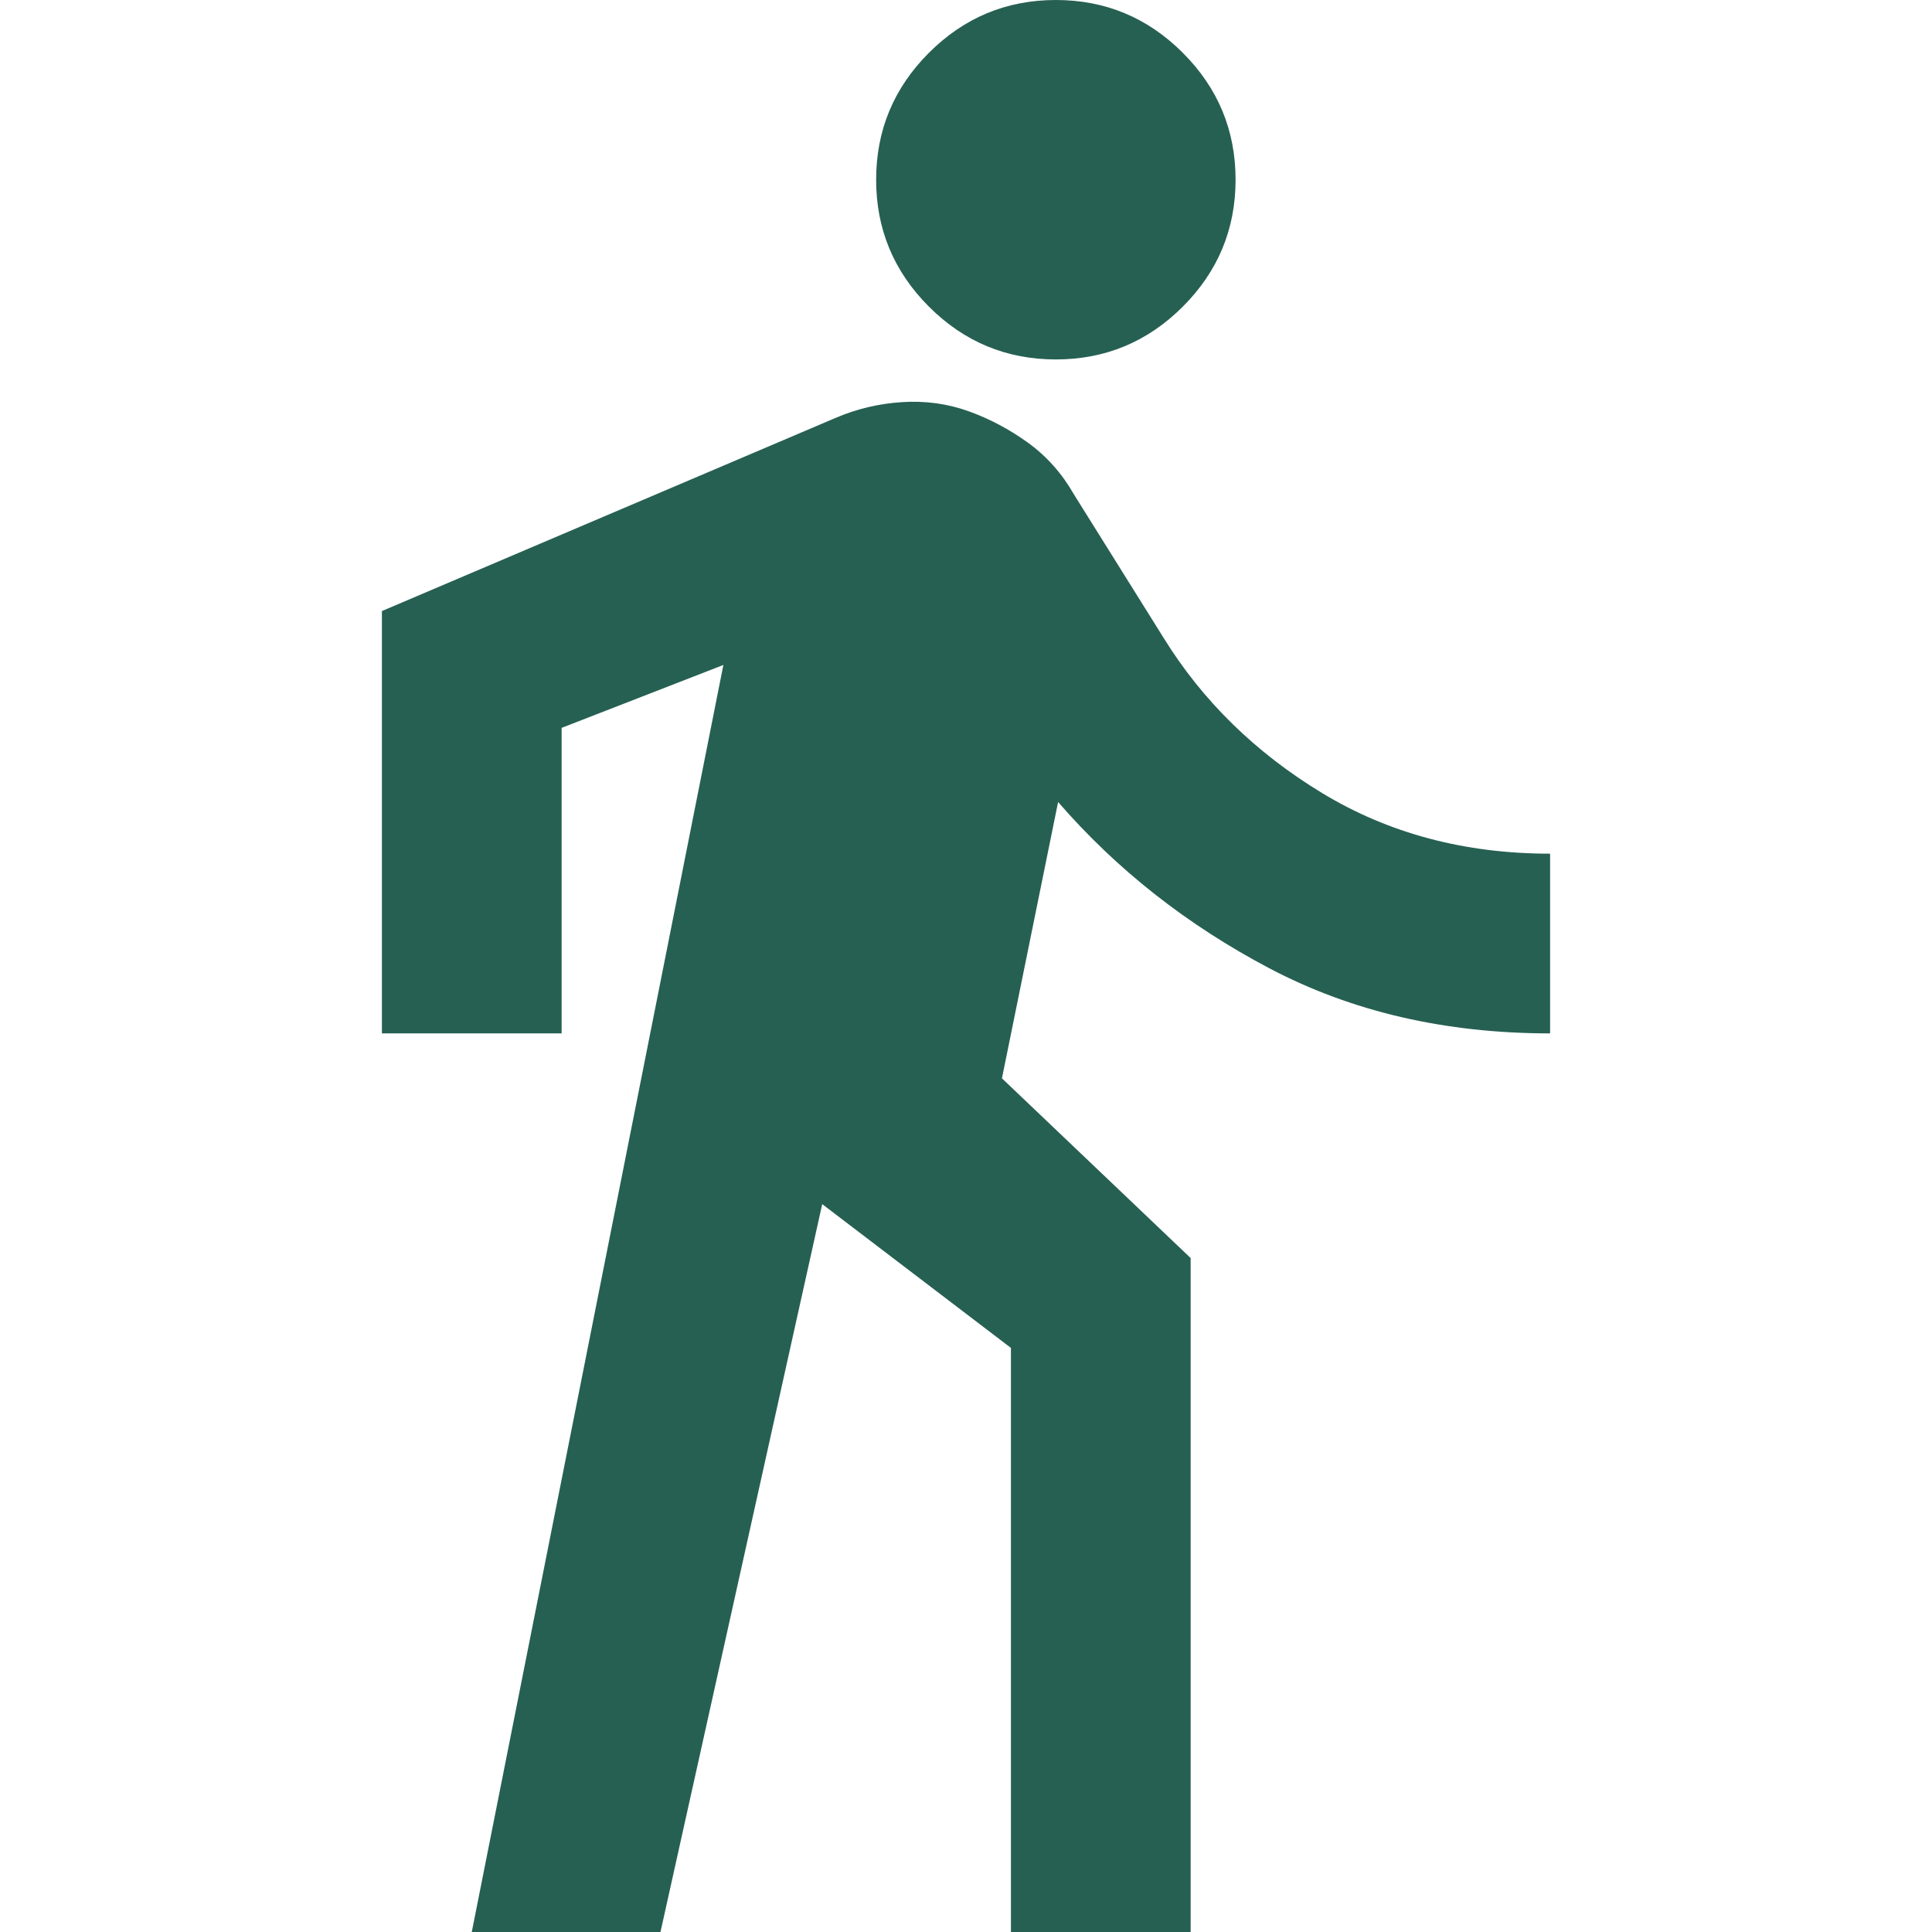
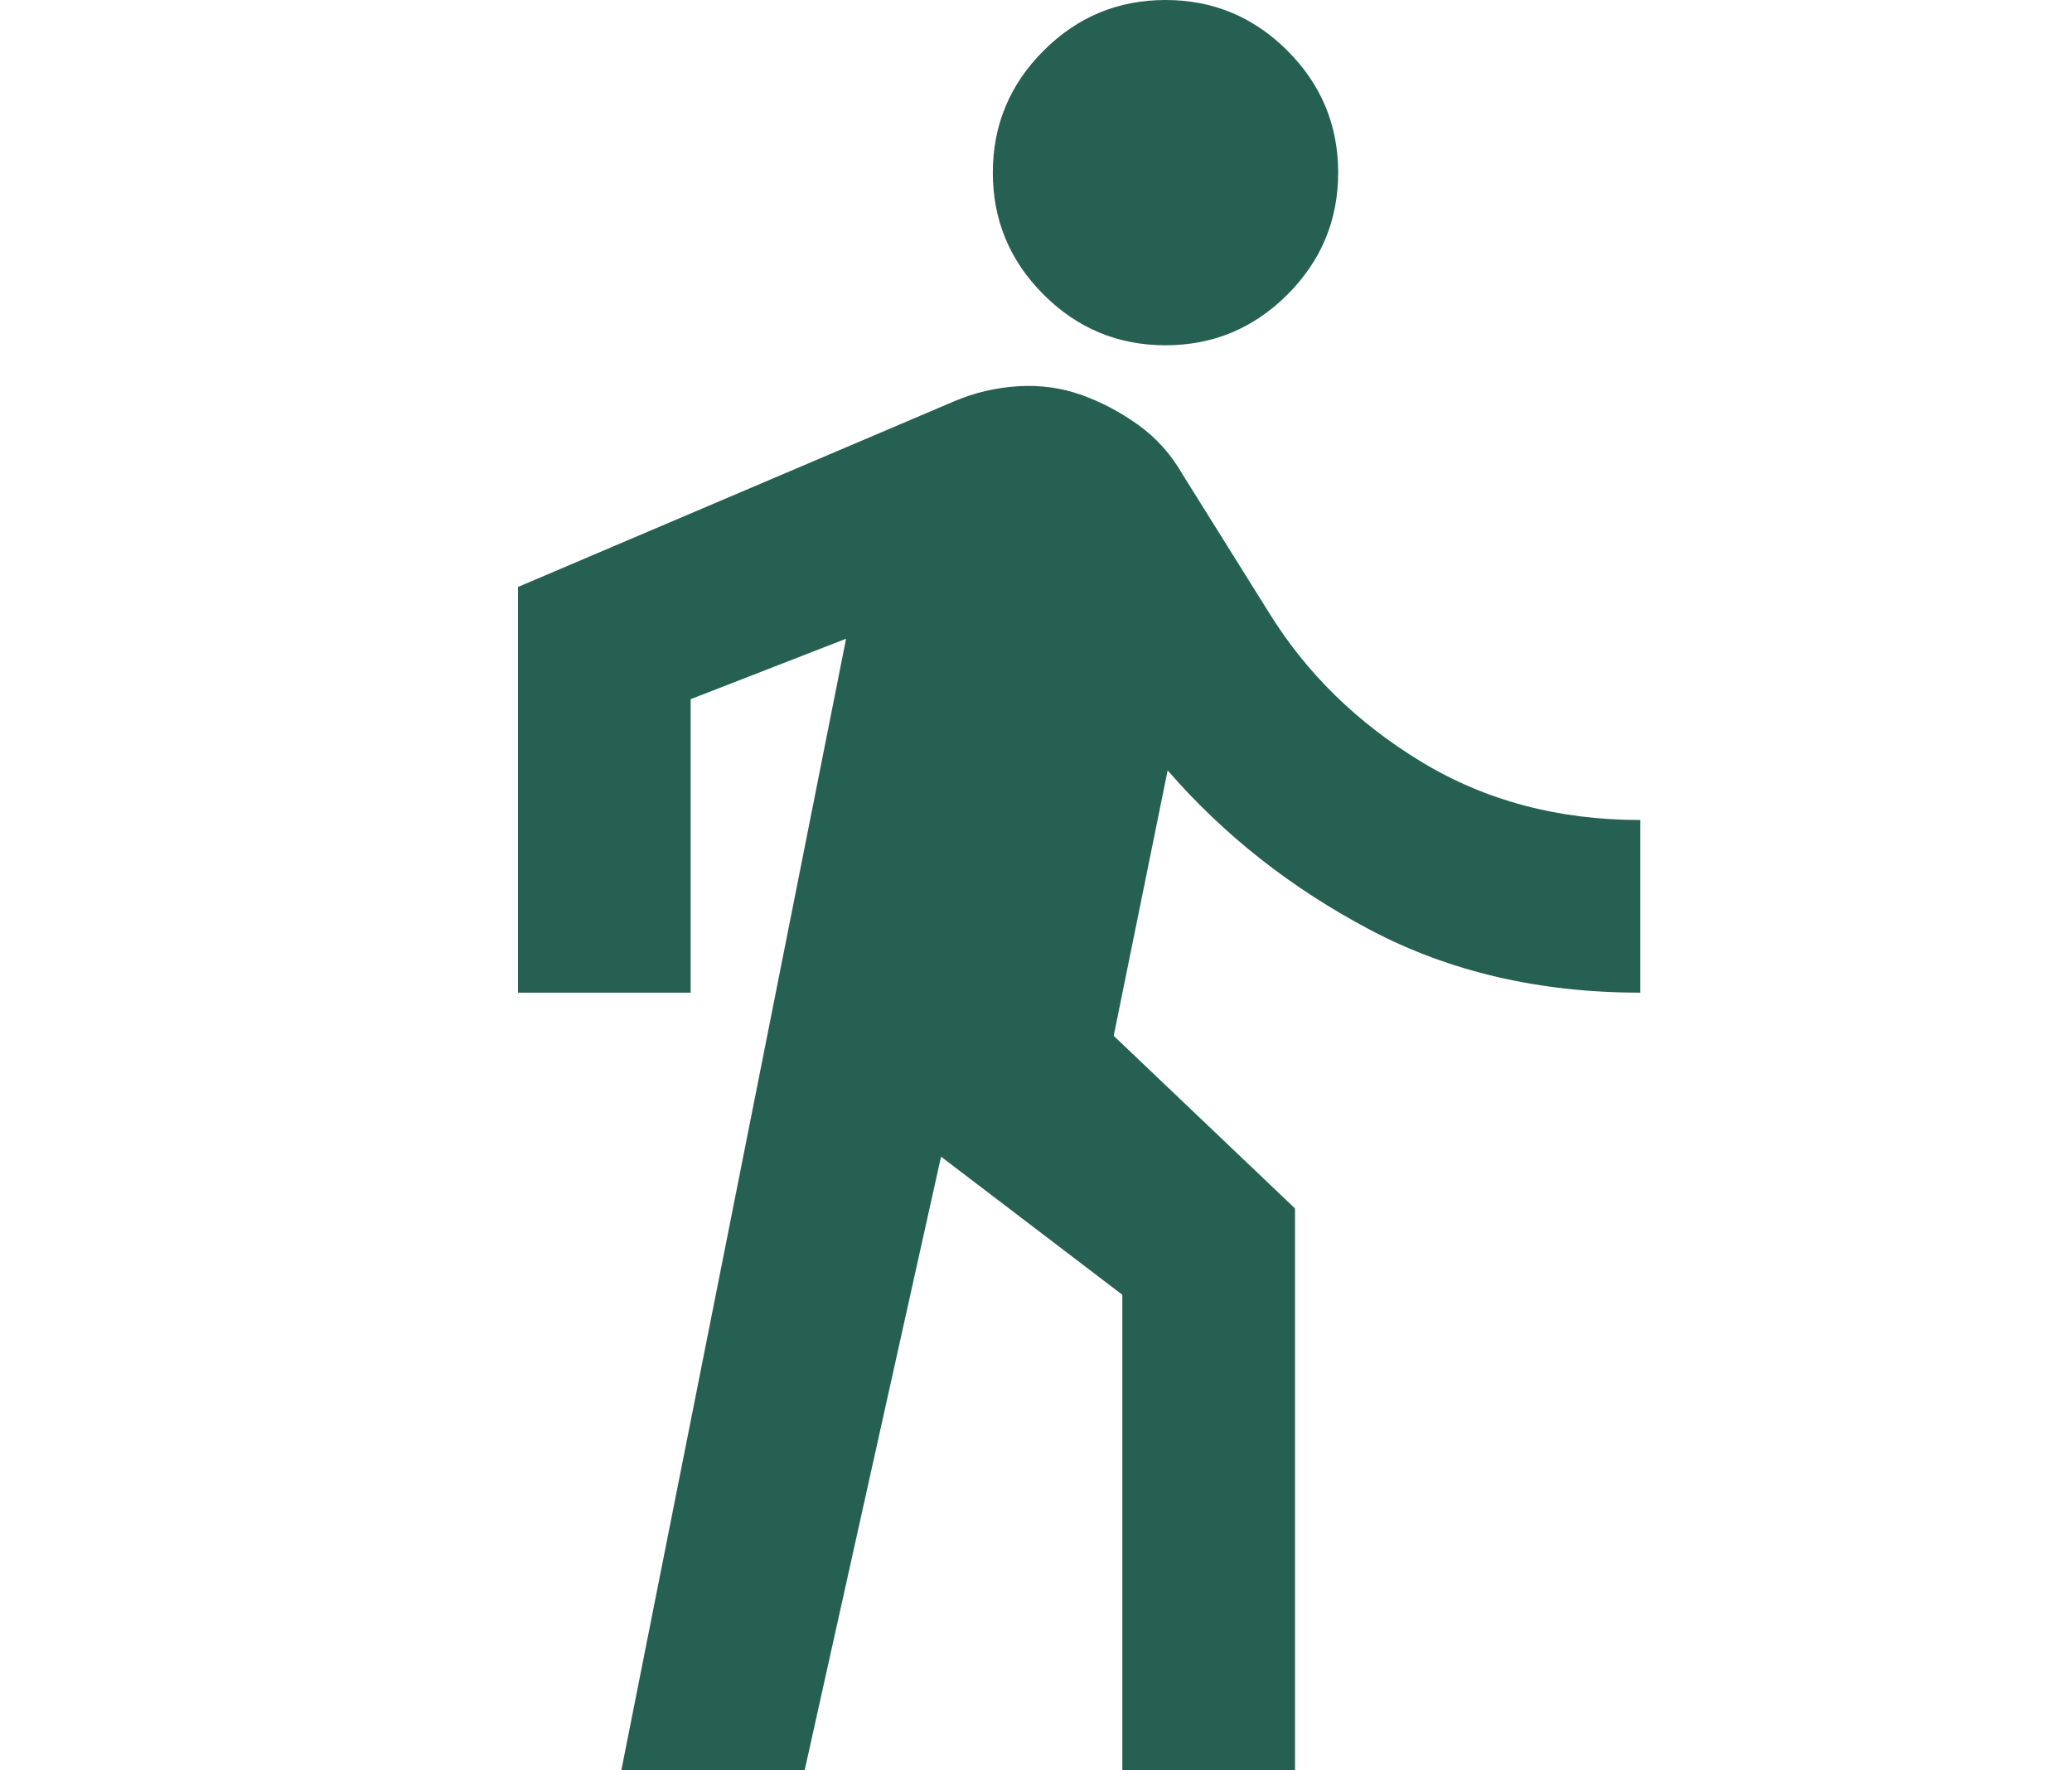
- <svg xmlns="http://www.w3.org/2000/svg" height="24" viewBox="240 -900 520 860" width="24">
+ <svg xmlns="http://www.w3.org/2000/svg" viewBox="0 -900 960 820">
  <path fill="#266052" d="m280-40 112-564-72 28v136h-80v-188l202-86q14-6 29.5-7t29.5 4q14 5 26.5 14t20.5 23l40 64q26 42 70.5 69T760-520v80q-70 0-125-29t-94-74l-25 123 84 80v300h-80v-260l-84-64-72 324h-84Zm260-700q-33 0-56.5-23.5T460-820q0-33 23.5-56.5T540-900q33 0 56.5 23.5T620-820q0 33-23.5 56.5T540-740Z" />
</svg>
